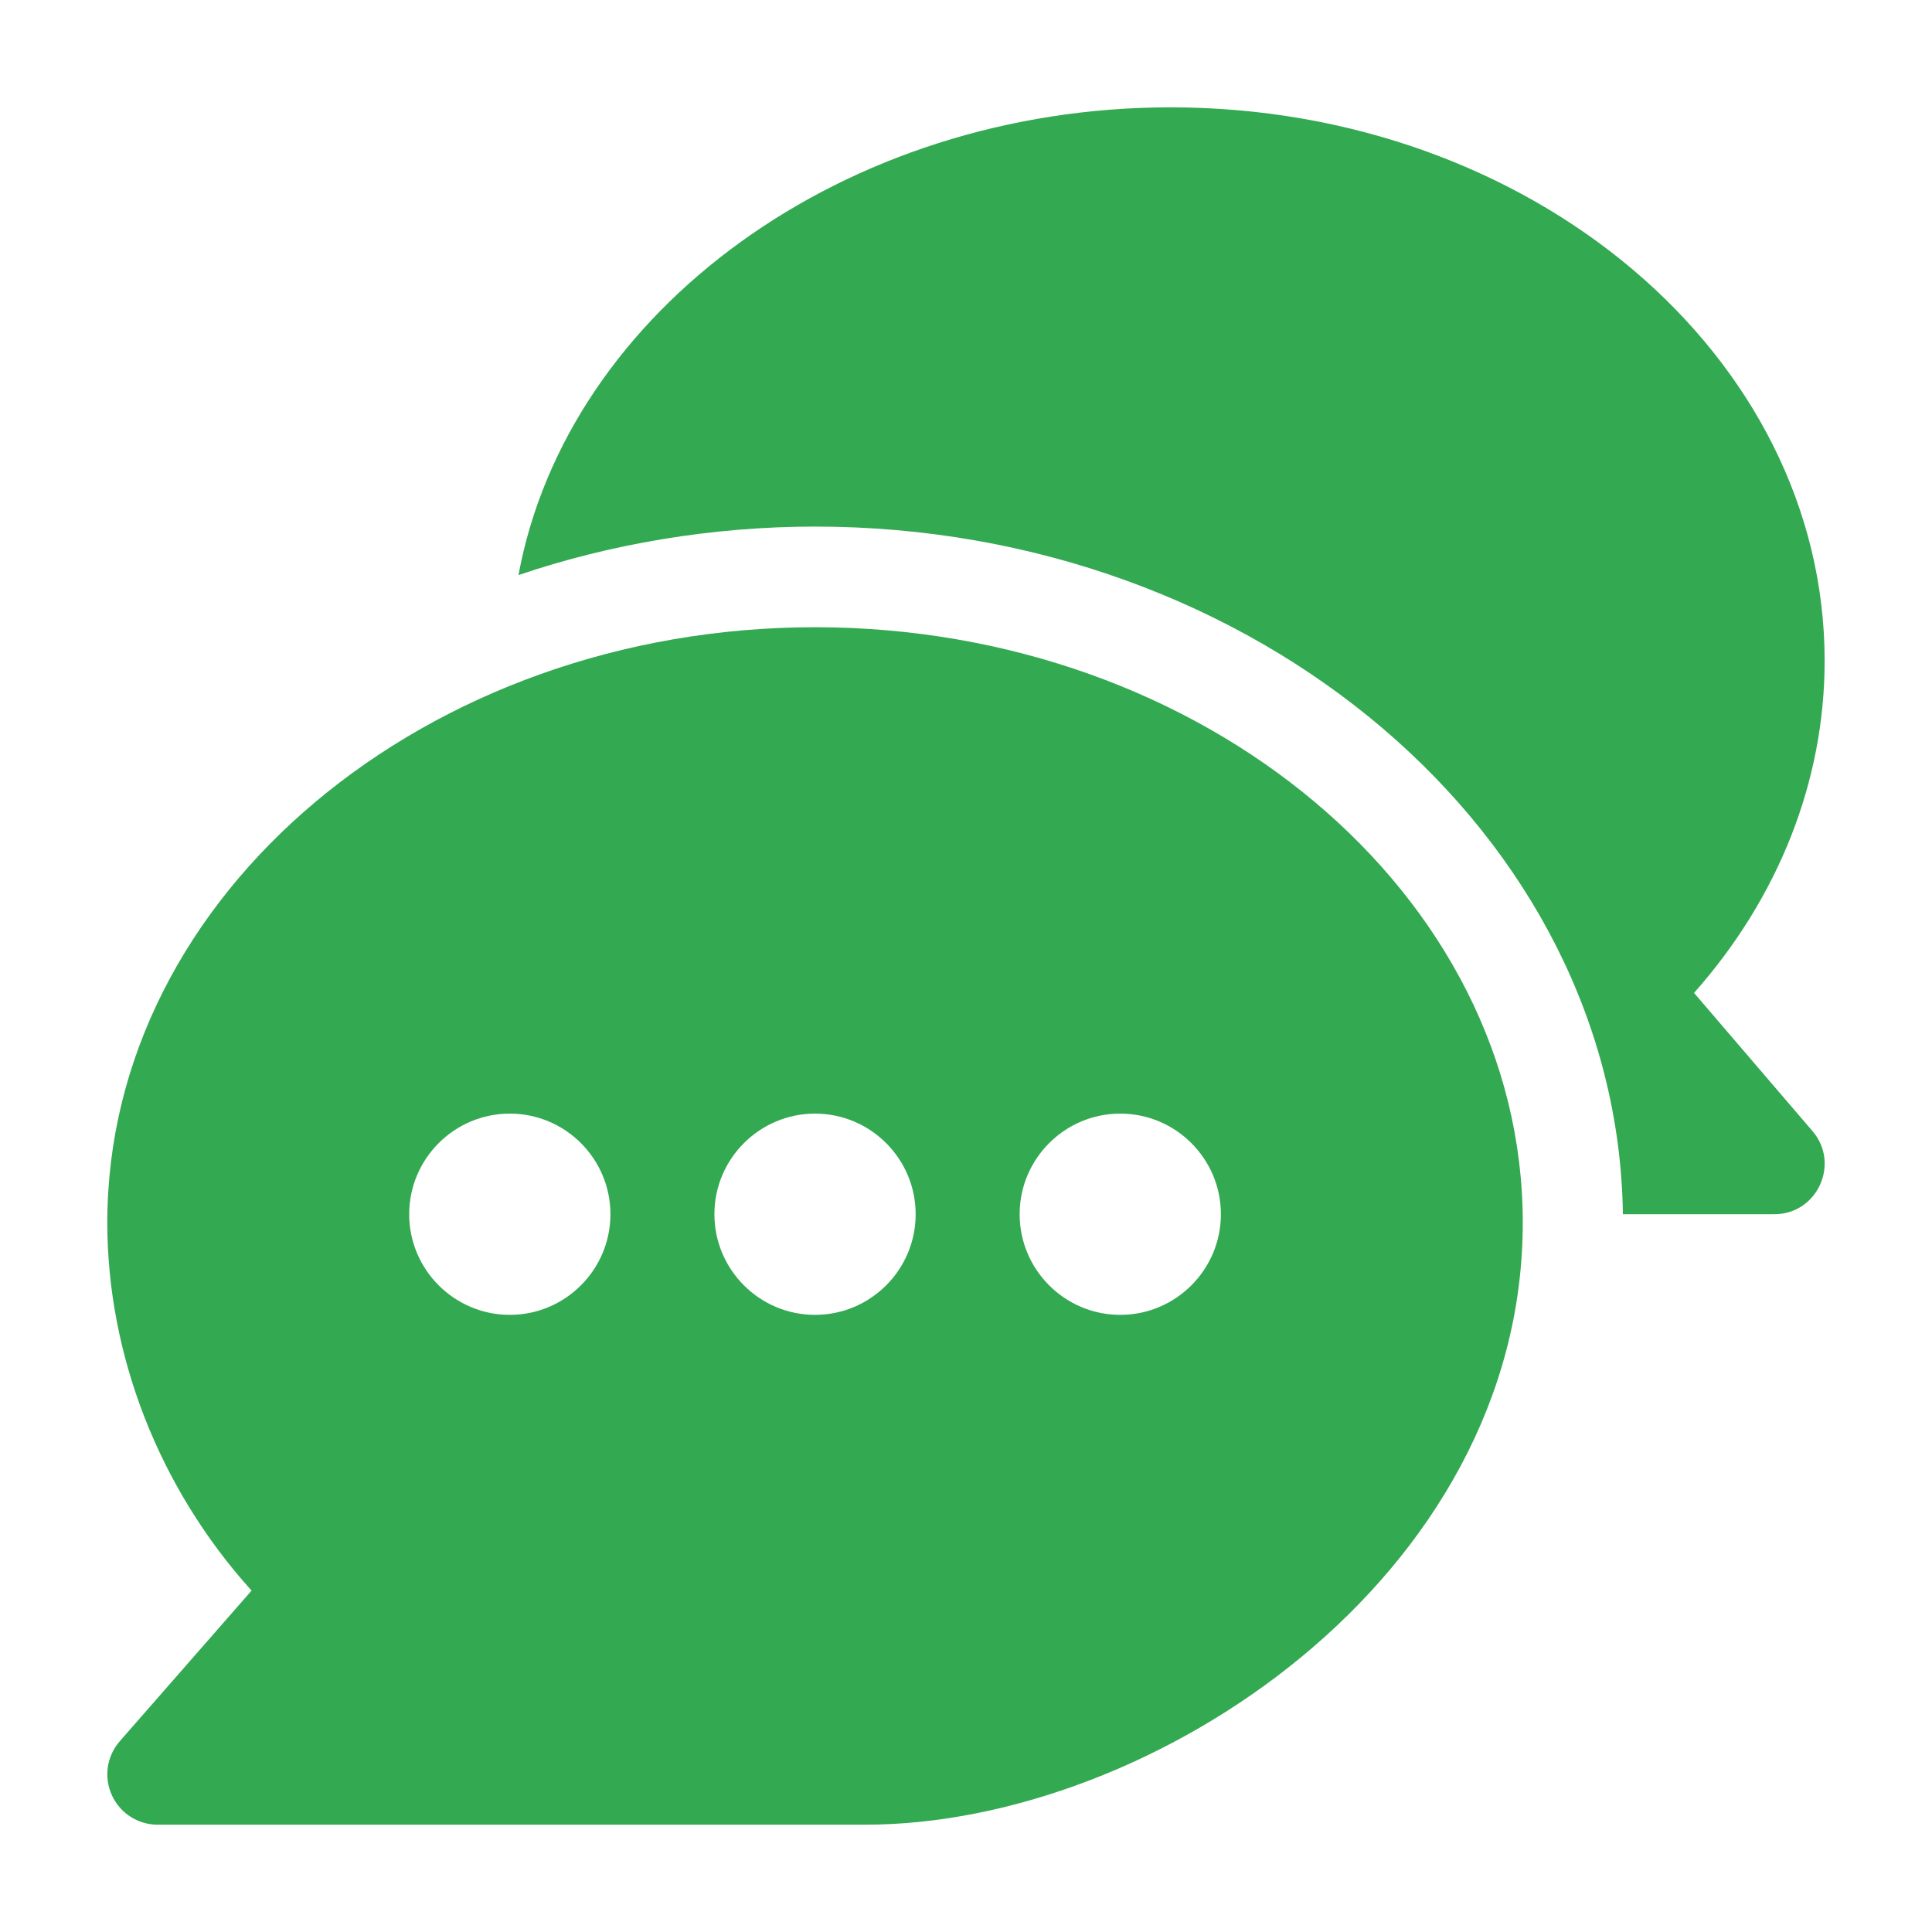
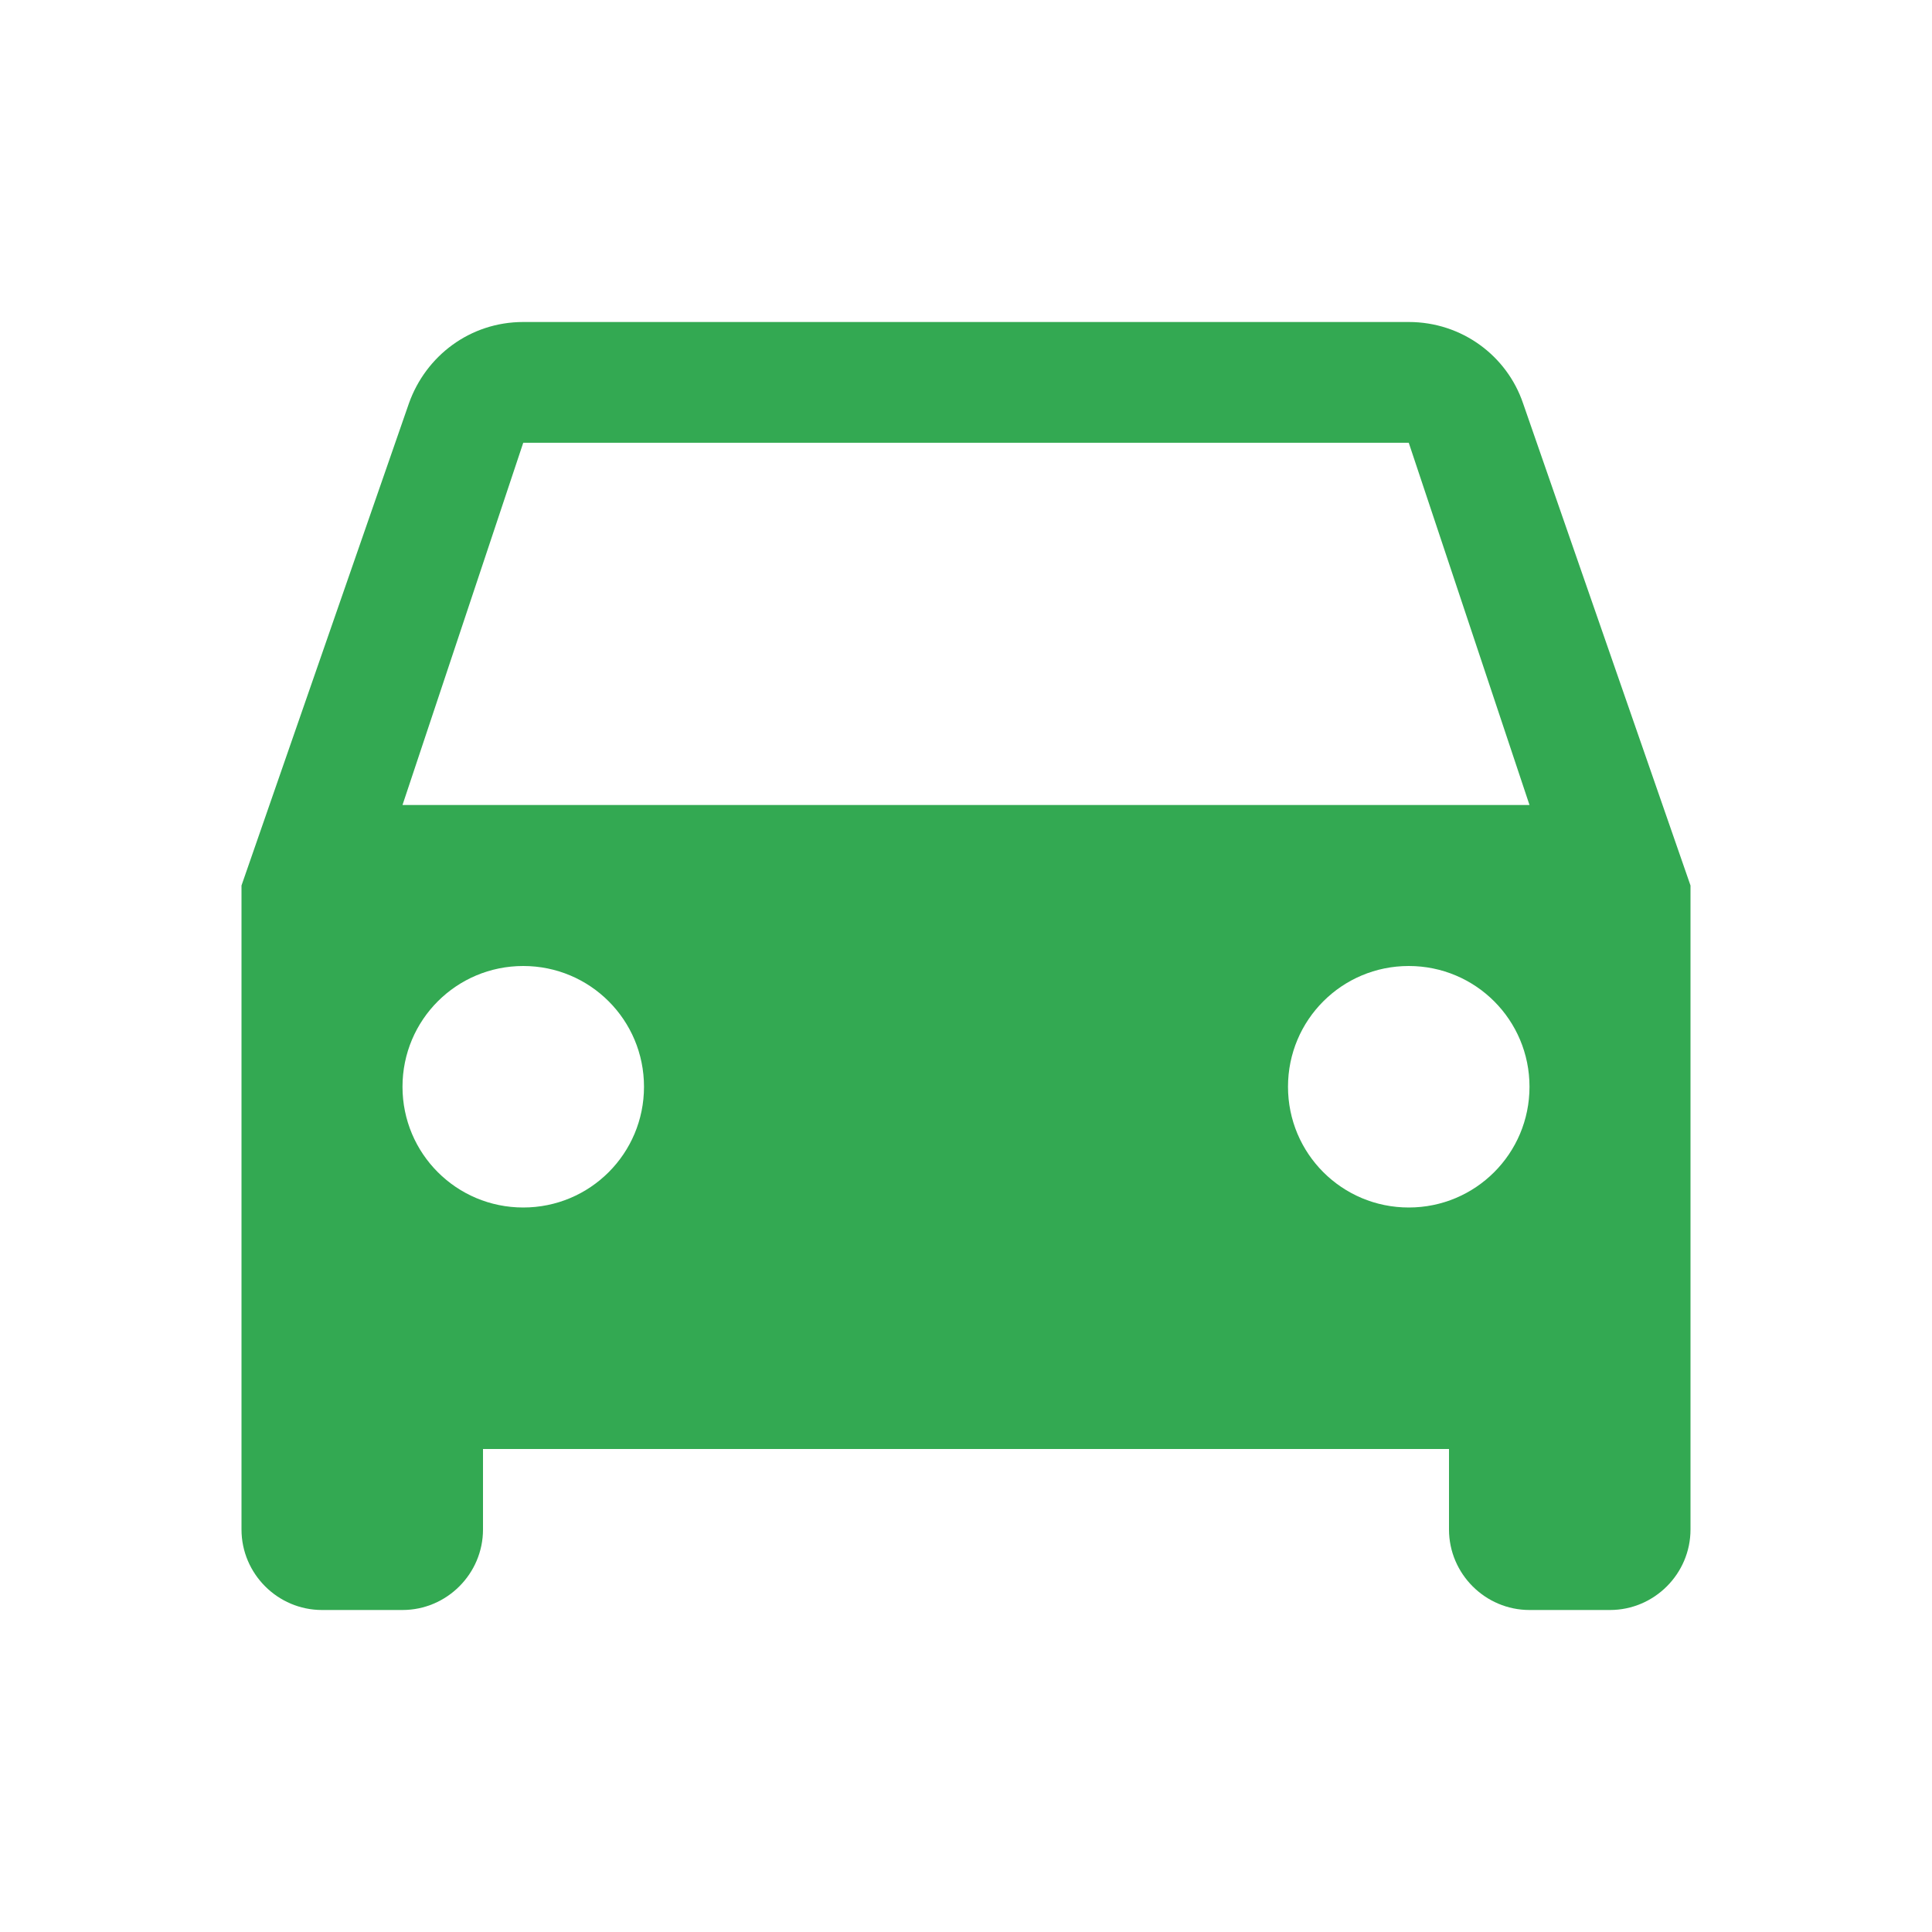
<svg xmlns="http://www.w3.org/2000/svg" width="72" height="72" viewBox="0 0 72 72" fill="none">
-   <path d="M30.374 23.375C15.9 23.375 3.999 33.329 3.999 45.564C3.999 50.454 5.896 55.425 9.375 59.277L4.463 64.891C3.979 65.444 3.862 66.23 4.168 66.9C4.472 67.57 5.138 68.001 5.874 68.001H32.249C42.936 68.001 56.749 58.798 56.749 45.564C56.749 33.329 44.849 23.375 30.374 23.375ZM18.999 49.001C16.932 49.001 15.249 47.318 15.249 45.251C15.249 43.183 16.932 41.501 18.999 41.501C21.067 41.501 22.749 43.183 22.749 45.251C22.749 47.318 21.067 49.001 18.999 49.001ZM30.374 49.001C28.307 49.001 26.624 47.318 26.624 45.251C26.624 43.183 28.307 41.501 30.374 41.501C32.441 41.501 34.124 43.183 34.124 45.251C34.124 47.318 32.442 49.001 30.374 49.001ZM41.749 49.001C39.682 49.001 37.999 47.318 37.999 45.251C37.999 43.183 39.682 41.501 41.749 41.501C43.816 41.501 45.499 43.183 45.499 45.251C45.499 47.318 43.816 49.001 41.749 49.001Z" fill="#33A952" />
-   <path d="M67.547 42.154L63.132 37.003C66.283 33.447 67.999 29.111 67.999 24.625C67.999 13.252 57.064 4 43.624 4C31.471 4 21.145 11.574 19.322 21.432C22.713 20.279 26.516 19.624 30.374 19.624C46.794 19.624 60.284 31.093 60.481 45.25H66.124C67.726 45.25 68.586 43.364 67.547 42.154Z" fill="#33A952" />
+   <path d="M56.76 15.03C56.16 13.26 54.48 12 52.5 12H19.5C17.52 12 15.87 13.26 15.24 15.03L9 33V57C9 58.65 10.35 60 12 60H15C16.65 60 18 58.65 18 57V54H54V57C54 58.65 55.35 60 57 60H60C61.65 60 63 58.65 63 57V33L56.76 15.03ZM19.5 45C17.01 45 15 42.99 15 40.5C15 38.01 17.01 36 19.5 36C21.99 36 24 38.01 24 40.5C24 42.99 21.99 45 19.5 45ZM52.5 45C50.01 45 48 42.99 48 40.5C48 38.01 50.01 36 52.5 36C54.99 36 57 38.01 57 40.5C57 42.99 54.99 45 52.5 45ZM15 30L19.5 16.5H52.5L57 30H15Z" fill="#33A952" />
</svg>
